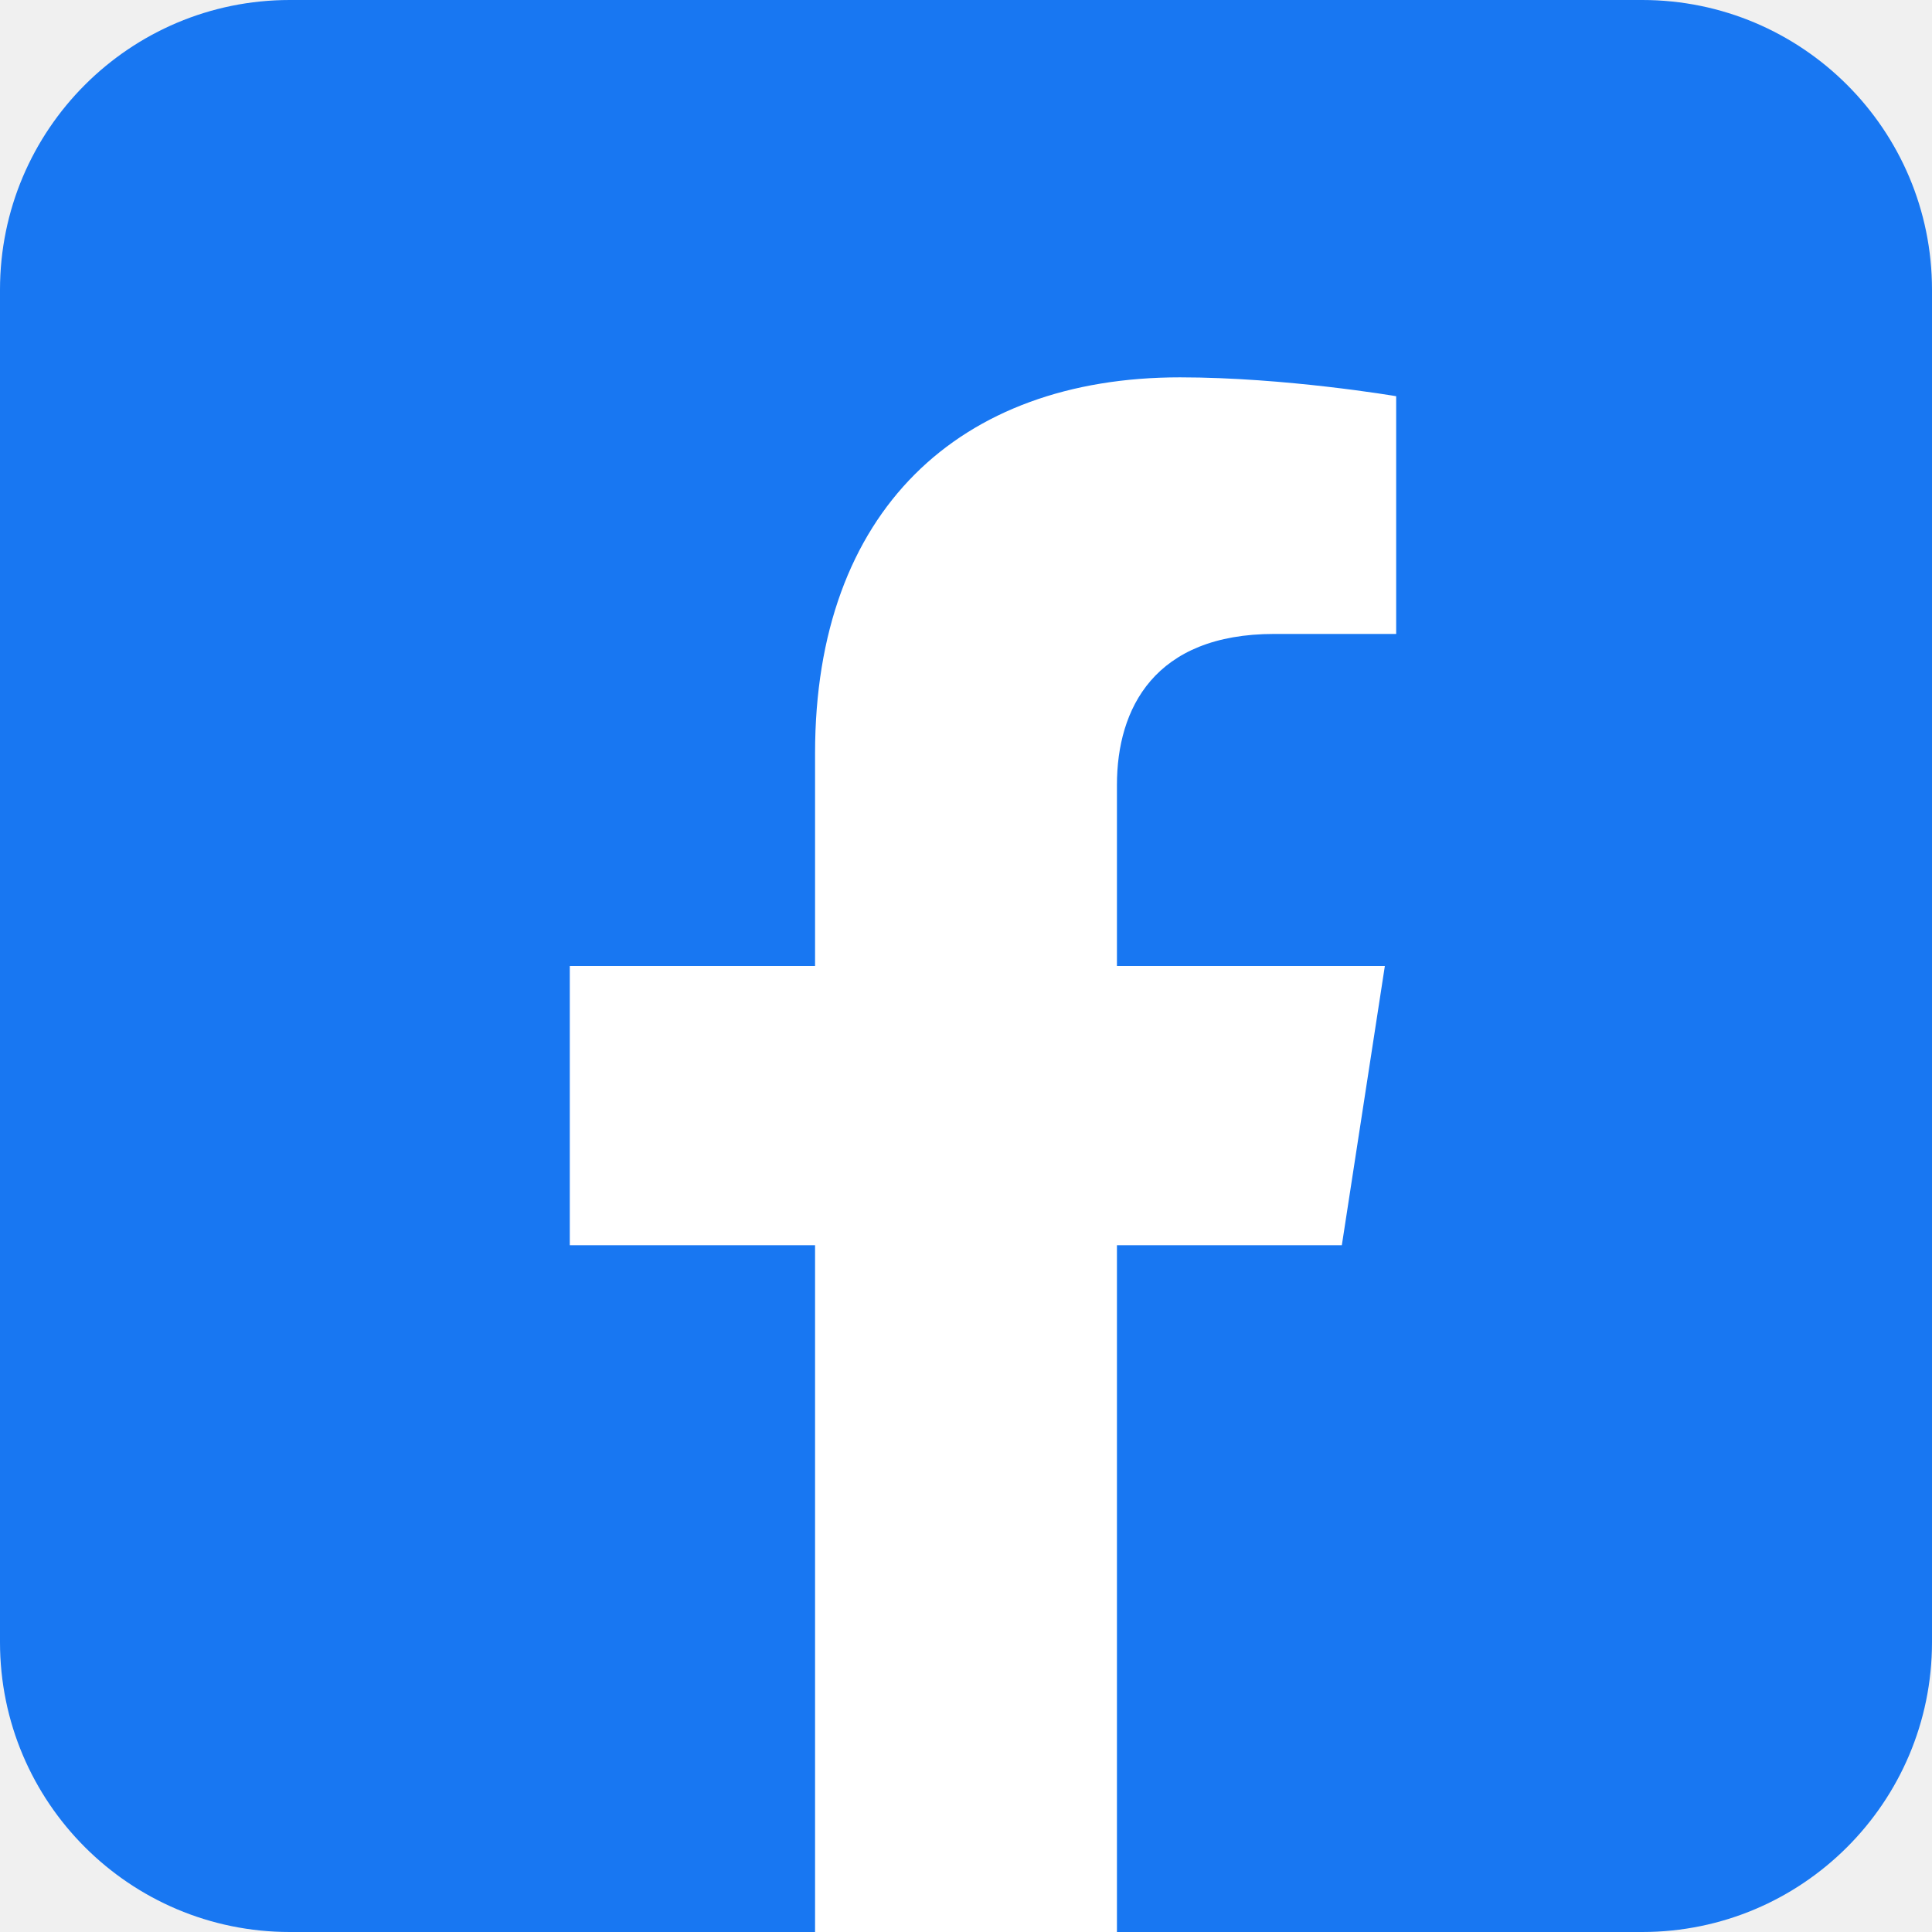
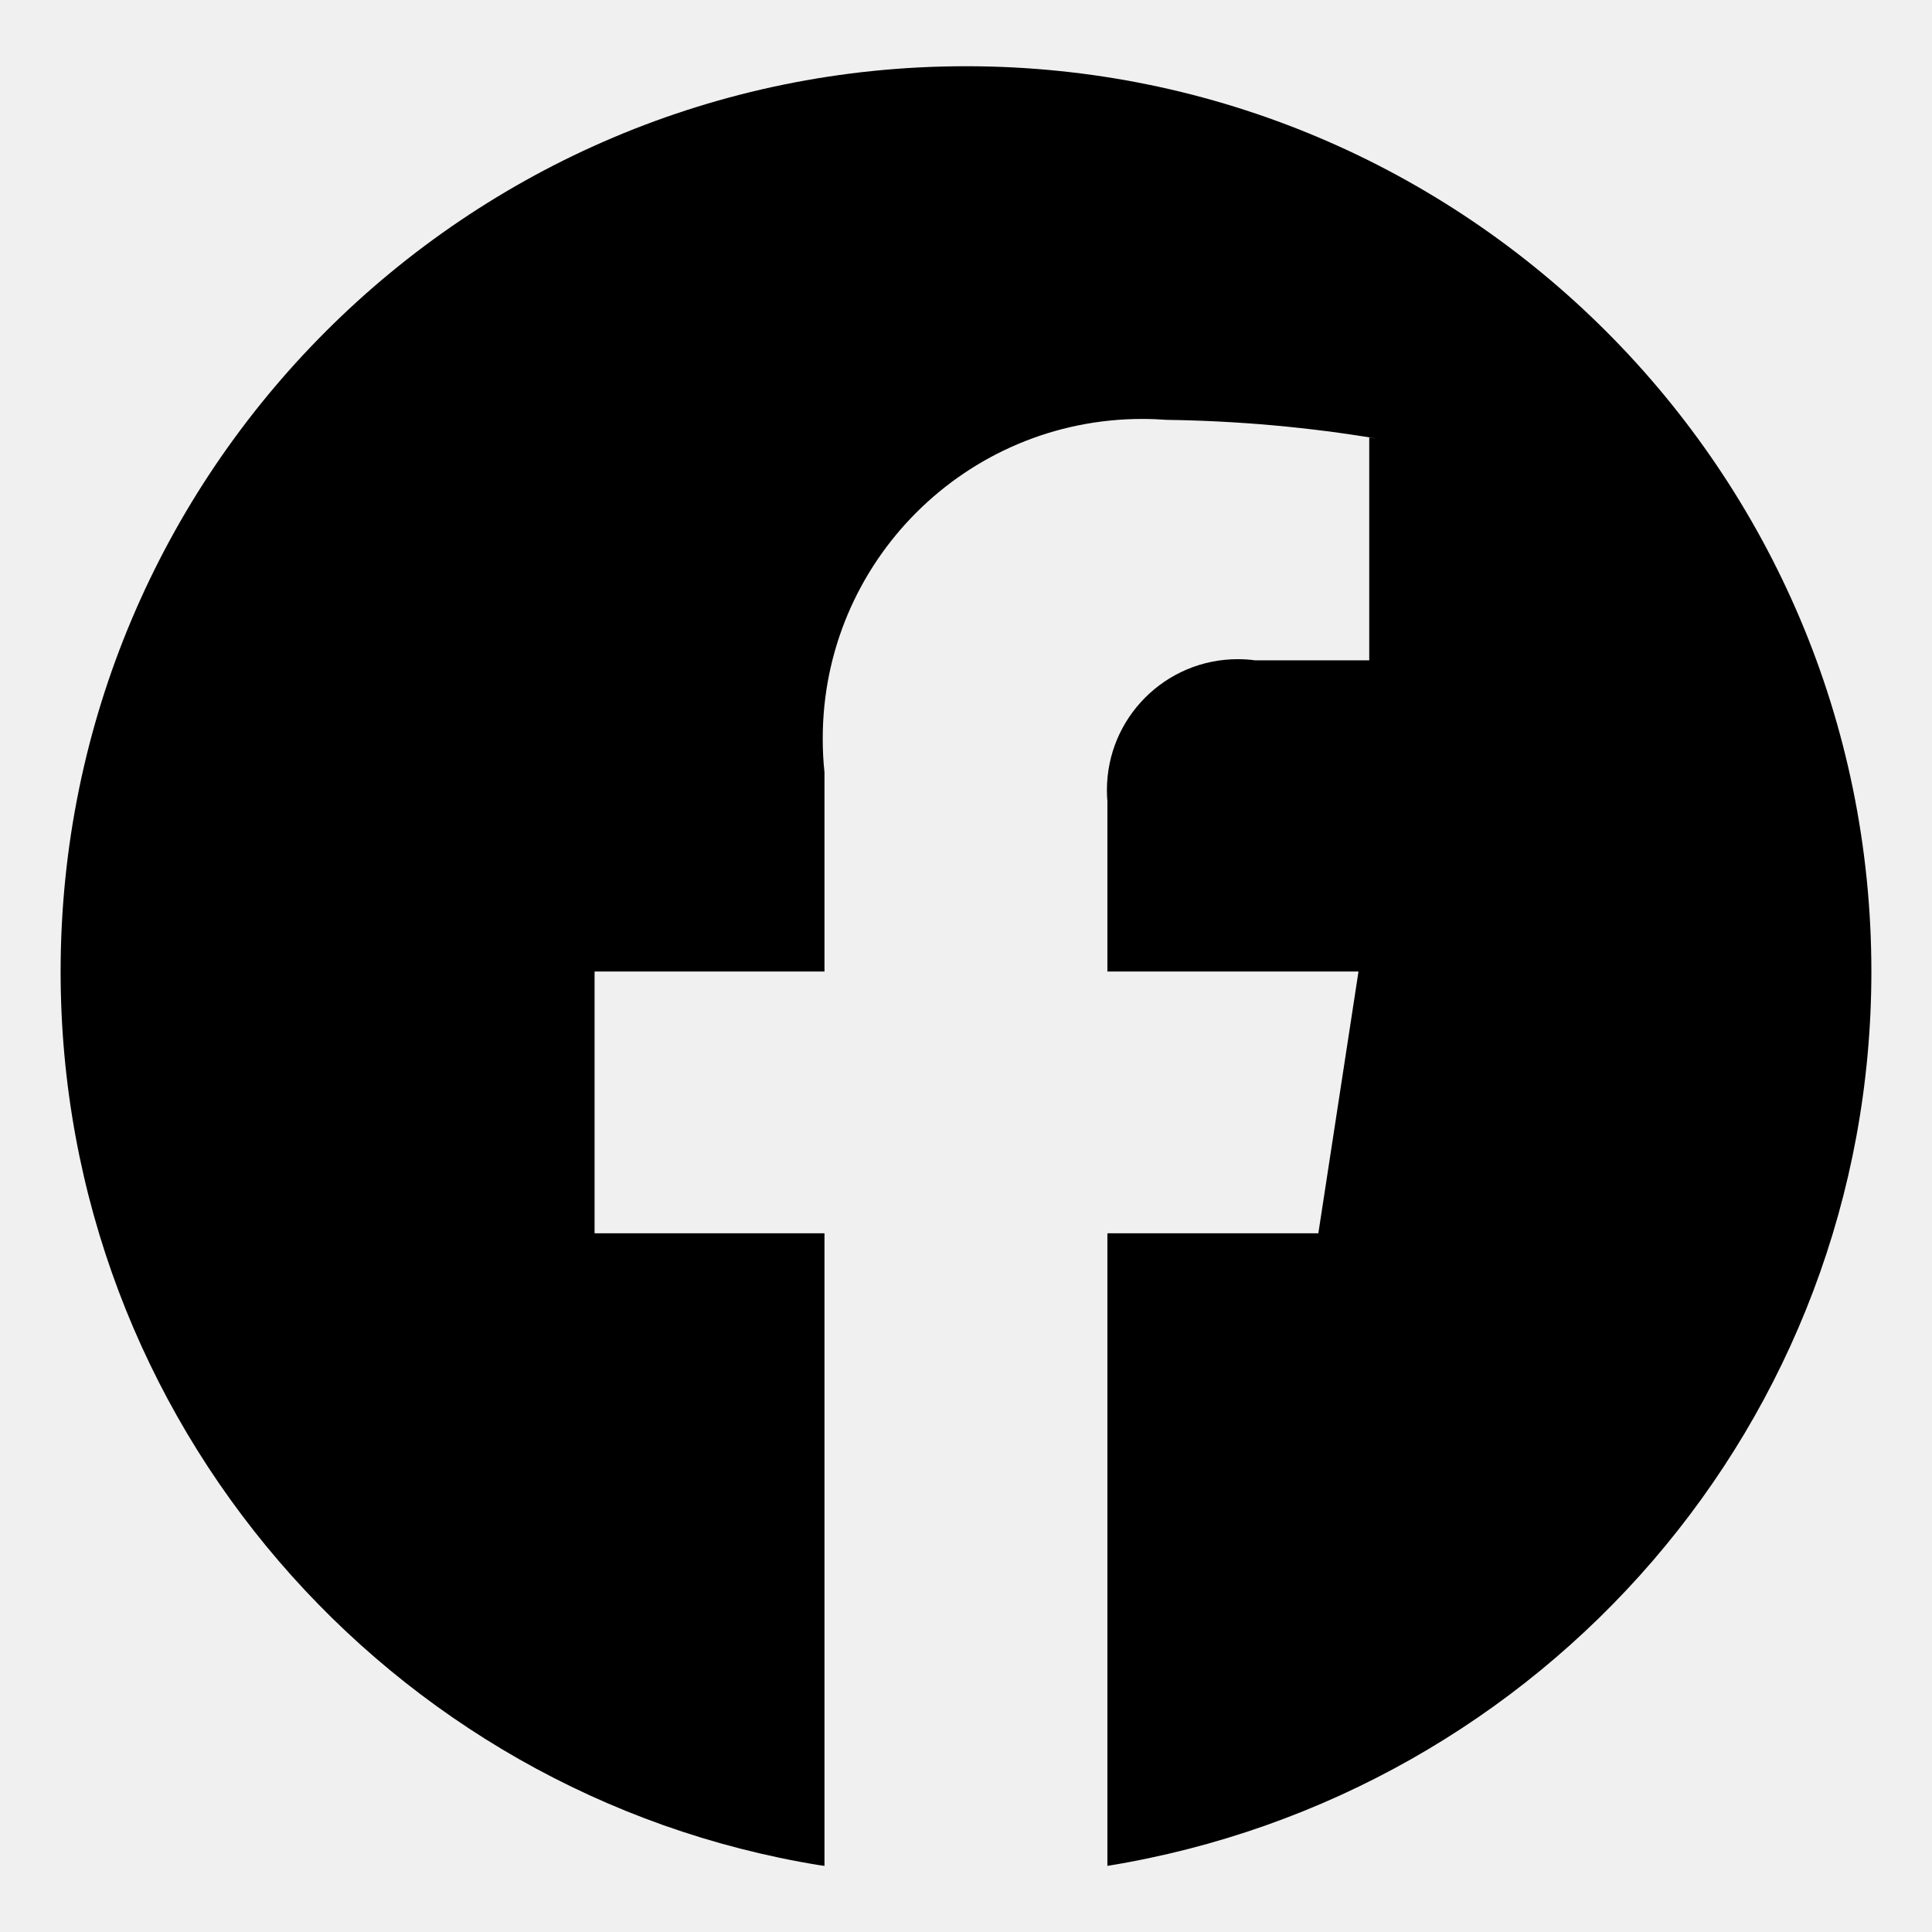
- <svg xmlns="http://www.w3.org/2000/svg" aria-label="Facebook" role="img" viewBox="0 0 512 512">
-   <rect width="512" height="512" rx="15%" fill="#1877f2" />
-   <path d="M355.6 330l11.4-74h-71v-48c0-20.2 9.9-40 41.7-40H370v-63s-29.3-5-57.3-5c-58.5 0-96.7 35.4-96.7 99.6V256h-65v74h65v182h80V330h59.6z" fill="#ffffff" />
+ <svg xmlns="http://www.w3.org/2000/svg" fill="#000000" width="800px" height="800px" viewBox="0 0 32 32" version="1.1">
+   <path d="M30.996 16.091c-0.001-8.281-6.714-14.994-14.996-14.994s-14.996 6.714-14.996 14.996c0 7.455 5.44 13.639 12.566 14.8l0.086 0.012v-10.478h-3.808v-4.336h3.808v-3.302c-0.019-0.167-0.029-0.361-0.029-0.557 0-2.923 2.37-5.293 5.293-5.293 0.141 0 0.281 0.006 0.42 0.016l-0.018-0.001c1.199 0.017 2.359 0.123 3.491 0.312l-0.134-0.019v3.69h-1.892c-0.086-0.012-0.185-0.019-0.285-0.019-1.197 0-2.168 0.97-2.168 2.168 0 0.068 0.003 0.135 0.009 0.202l-0.001-0.009v2.812h4.159l-0.665 4.336h-3.494v10.478c7.213-1.174 12.653-7.359 12.654-14.814v-0z" />
</svg>
